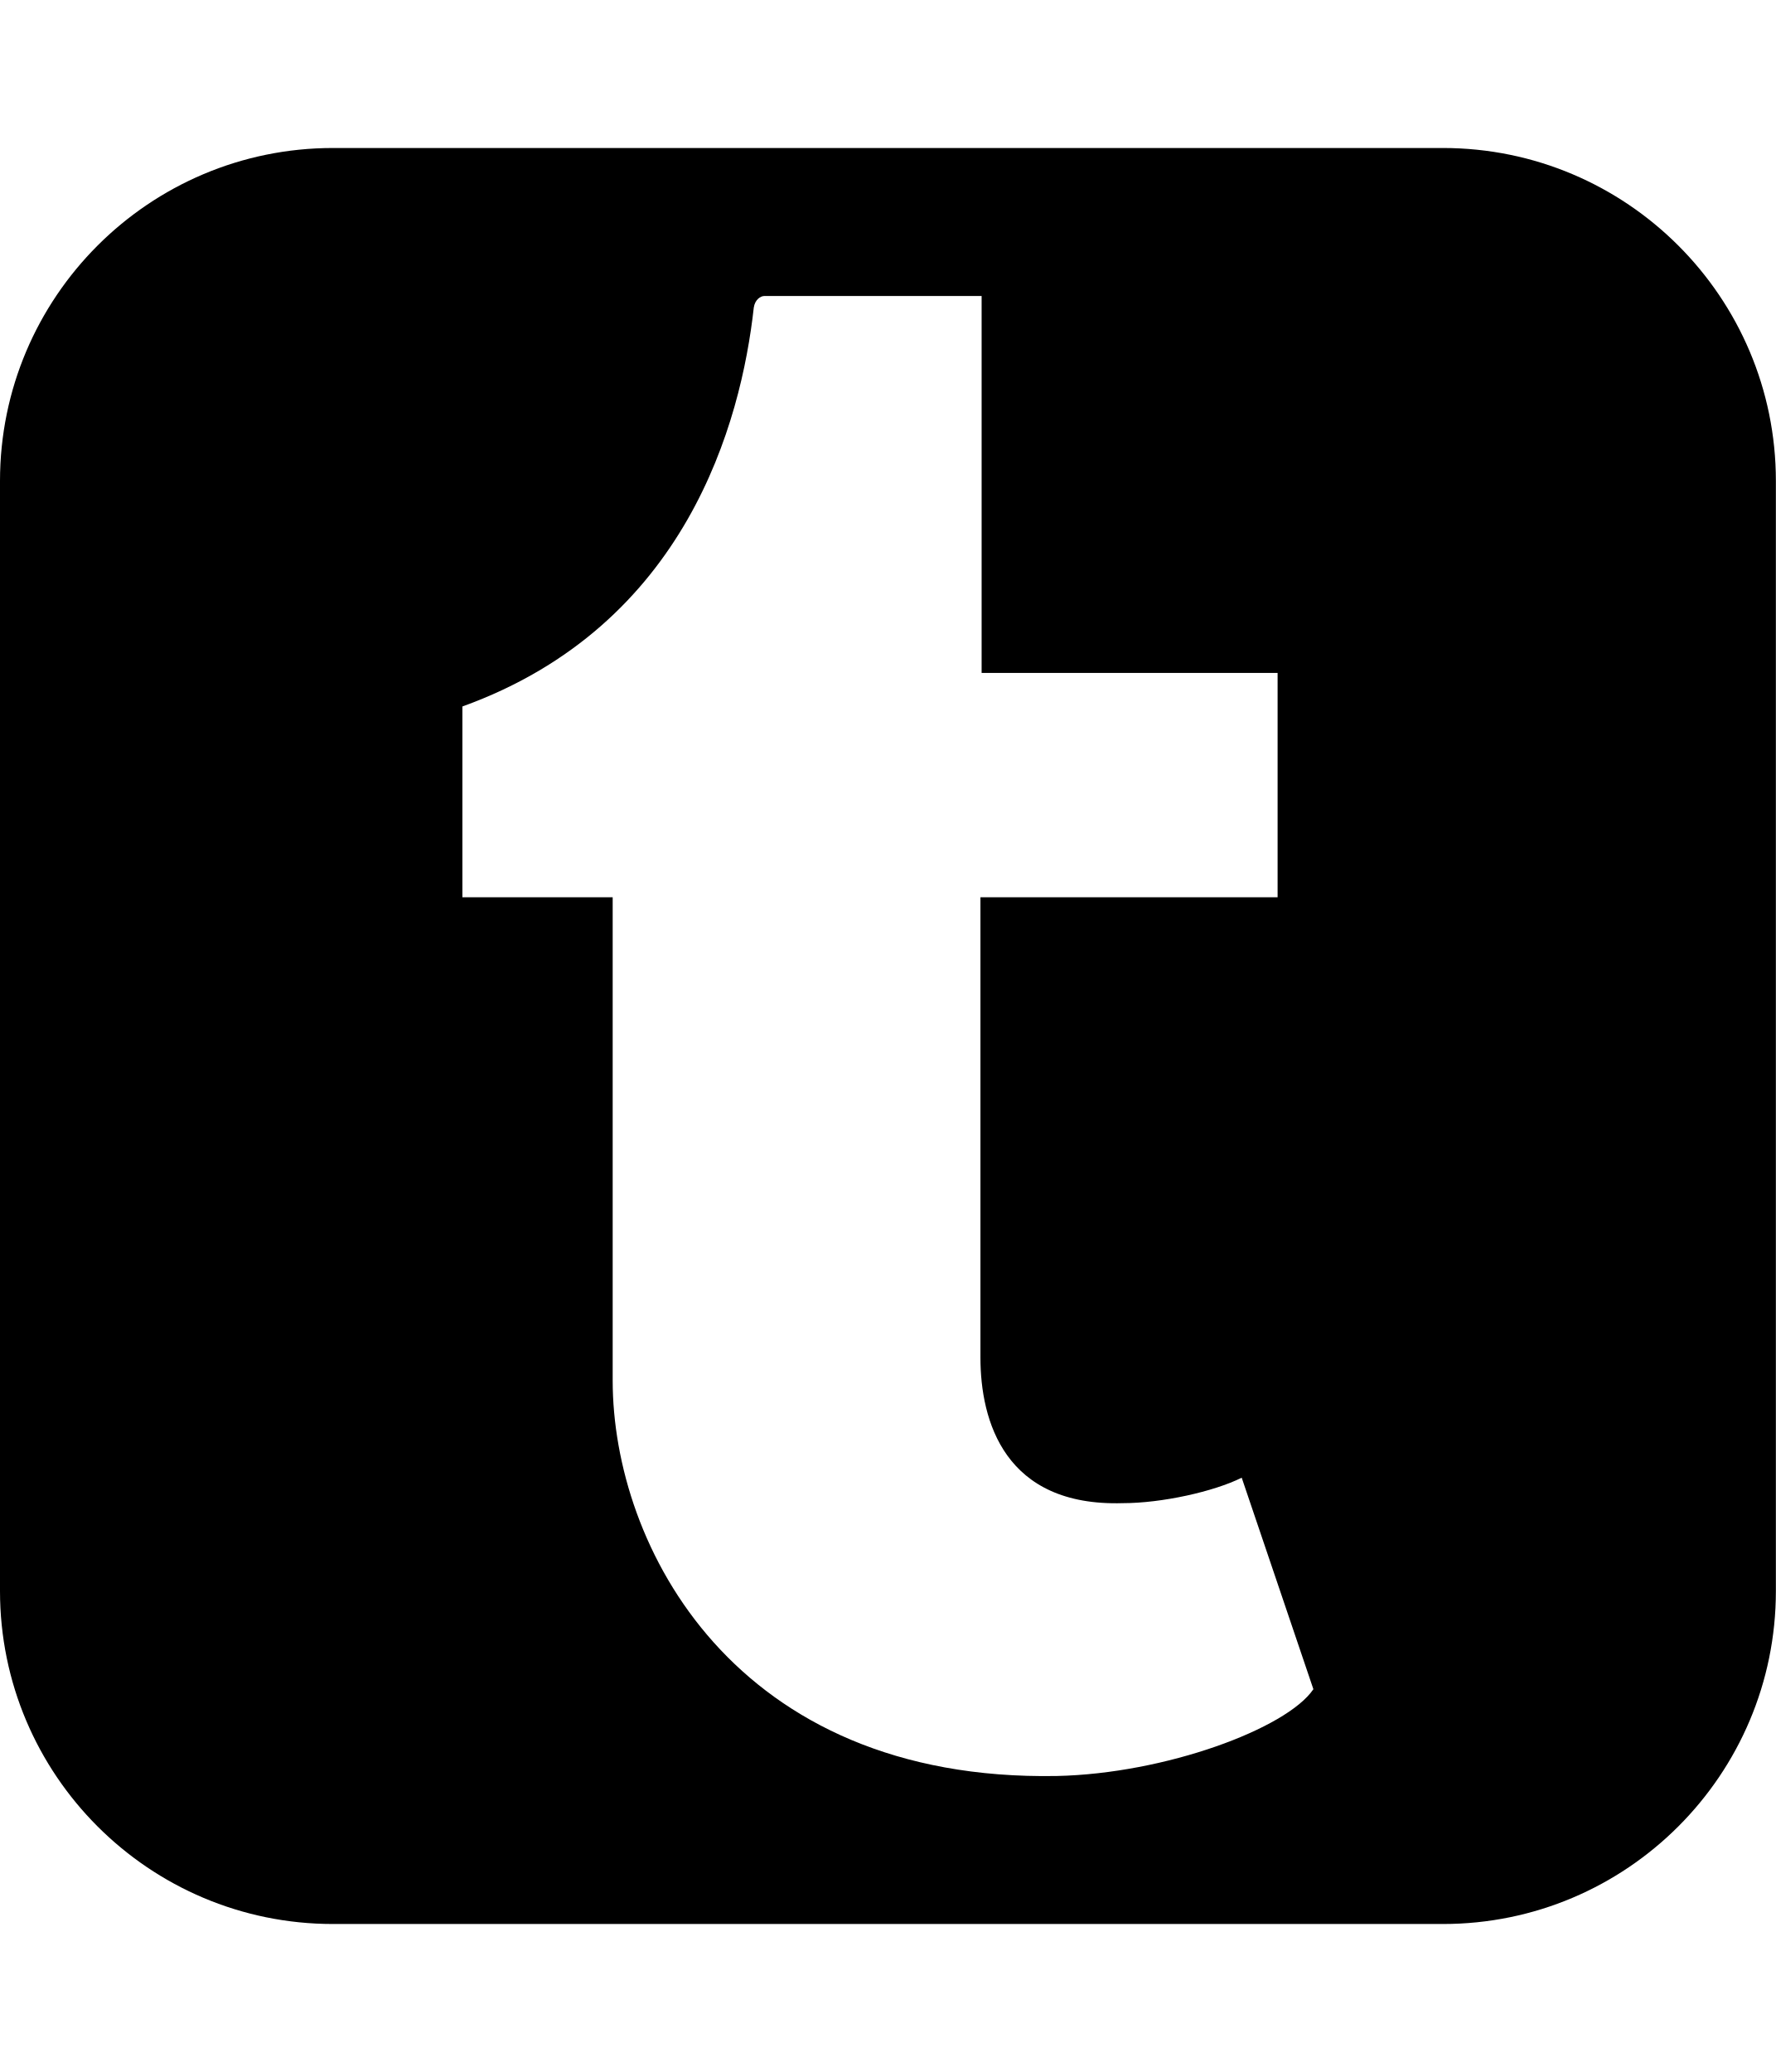
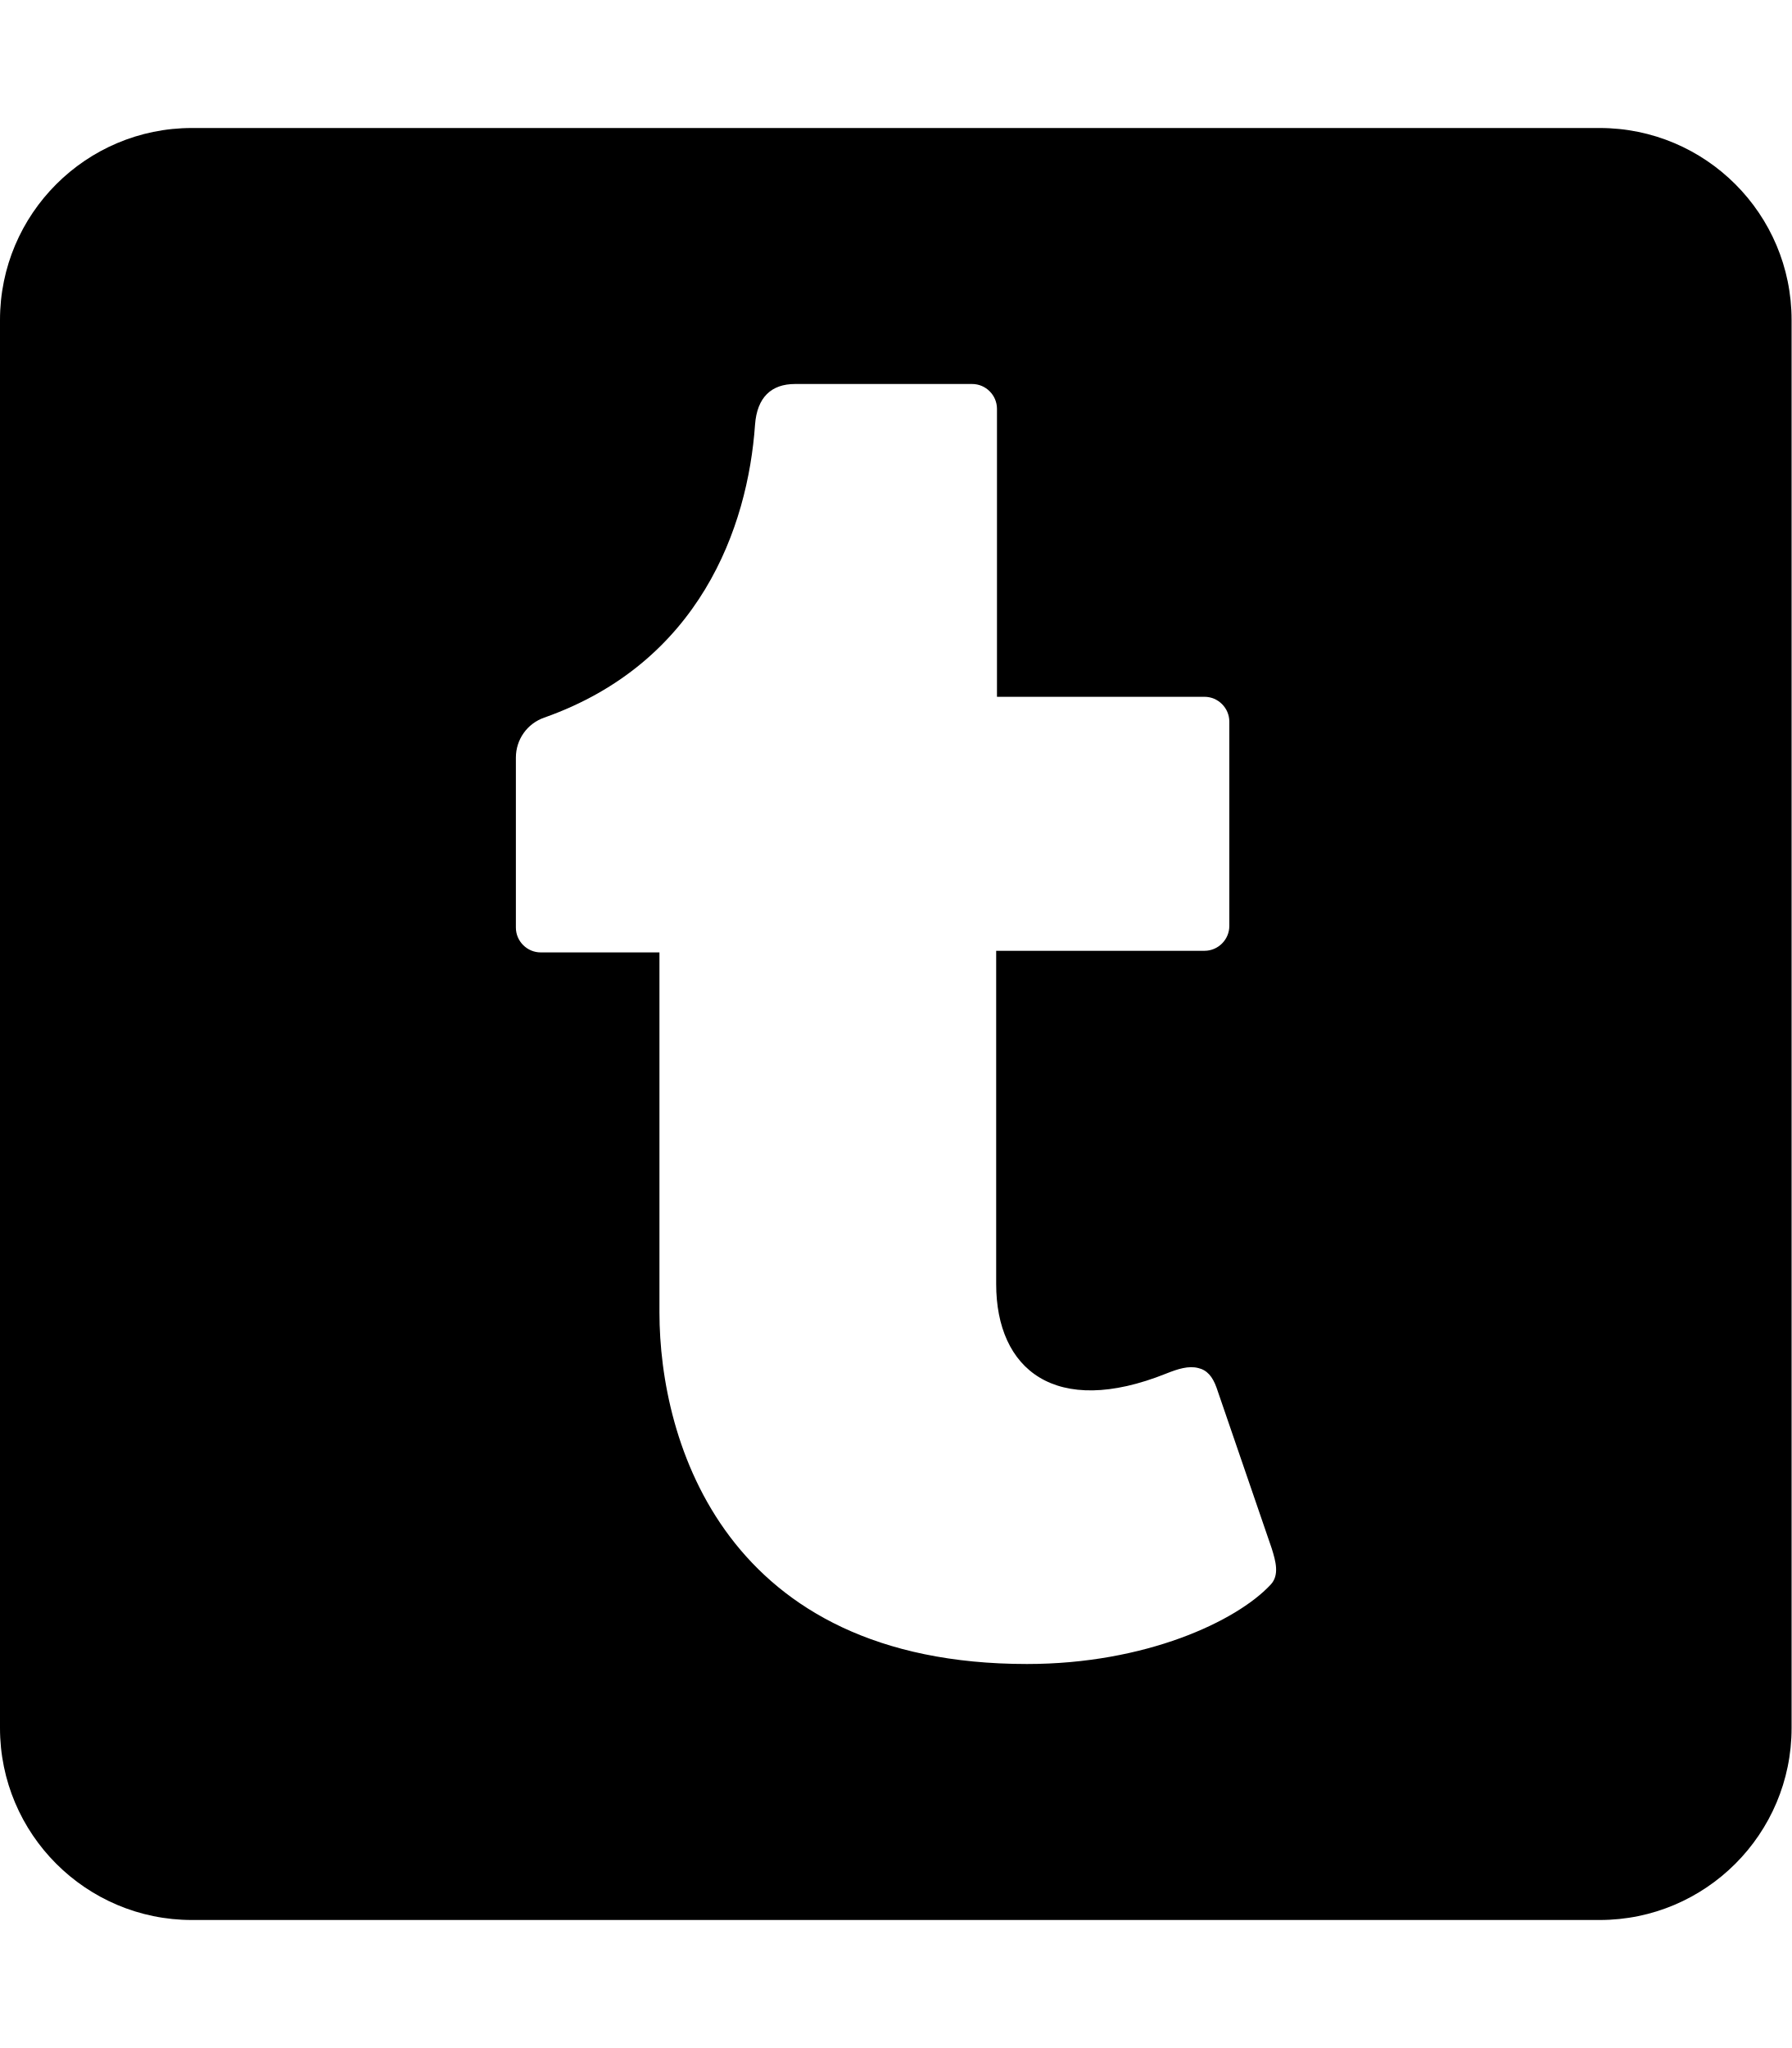
- <svg xmlns="http://www.w3.org/2000/svg" version="1.1" width="24" height="28" viewBox="0 0 24 28">
-   <path d="M17.75 22.828l-0.969-2.859c-0.375 0.187-1.078 0.344-1.609 0.344-1.594 0.047-1.922-1.109-1.922-1.969v-6.219h4.016v-3.031h-4v-5.094h-2.938c-0.047 0-0.125 0.047-0.141 0.156-0.172 1.547-0.906 4.297-3.938 5.391v2.578h2.031v6.531c0 2.234 1.641 5.422 6 5.344 1.469-0.031 3.109-0.641 3.469-1.172zM24 6.5v15c0 2.484-2.016 4.5-4.5 4.5h-15c-2.484 0-4.5-2.016-4.5-4.5v-15c0-2.484 2.016-4.5 4.5-4.5h15c2.484 0 4.5 2.016 4.5 4.5z" />
+ <svg xmlns="http://www.w3.org/2000/svg" viewBox="0 0 448 512">
+   <path d="M400 32H48C21.5 32 0 53.5 0 80v352c0 26.5 21.5 48 48 48h352c26.5 0 48-21.5 48-48V80c0-26.5-21.5-48-48-48zm-82.3 364.2c-8.5 9.1-31.2 19.8-60.9 19.8-75.5 0-91.9-55.5-91.9-87.9v-90h-29.7c-3.4 0-6.2-2.8-6.2-6.2v-42.5c0-4.5 2.8-8.5 7.1-10 38.8-13.7 50.9-47.5 52.7-73.2.5-6.9 4.1-10.2 10-10.2h44.3c3.4 0 6.2 2.8 6.2 6.2v72h51.9c3.4 0 6.2 2.8 6.2 6.2v51.1c0 3.4-2.8 6.2-6.2 6.2h-52.1V321c0 21.4 14.8 33.5 42.5 22.4 3-1.2 5.6-2 8-1.4 2.2.5 3.6 2.1 4.6 4.9l13.8 40.2c1 3.2 2 6.7-.3 9.1z" />
</svg>
